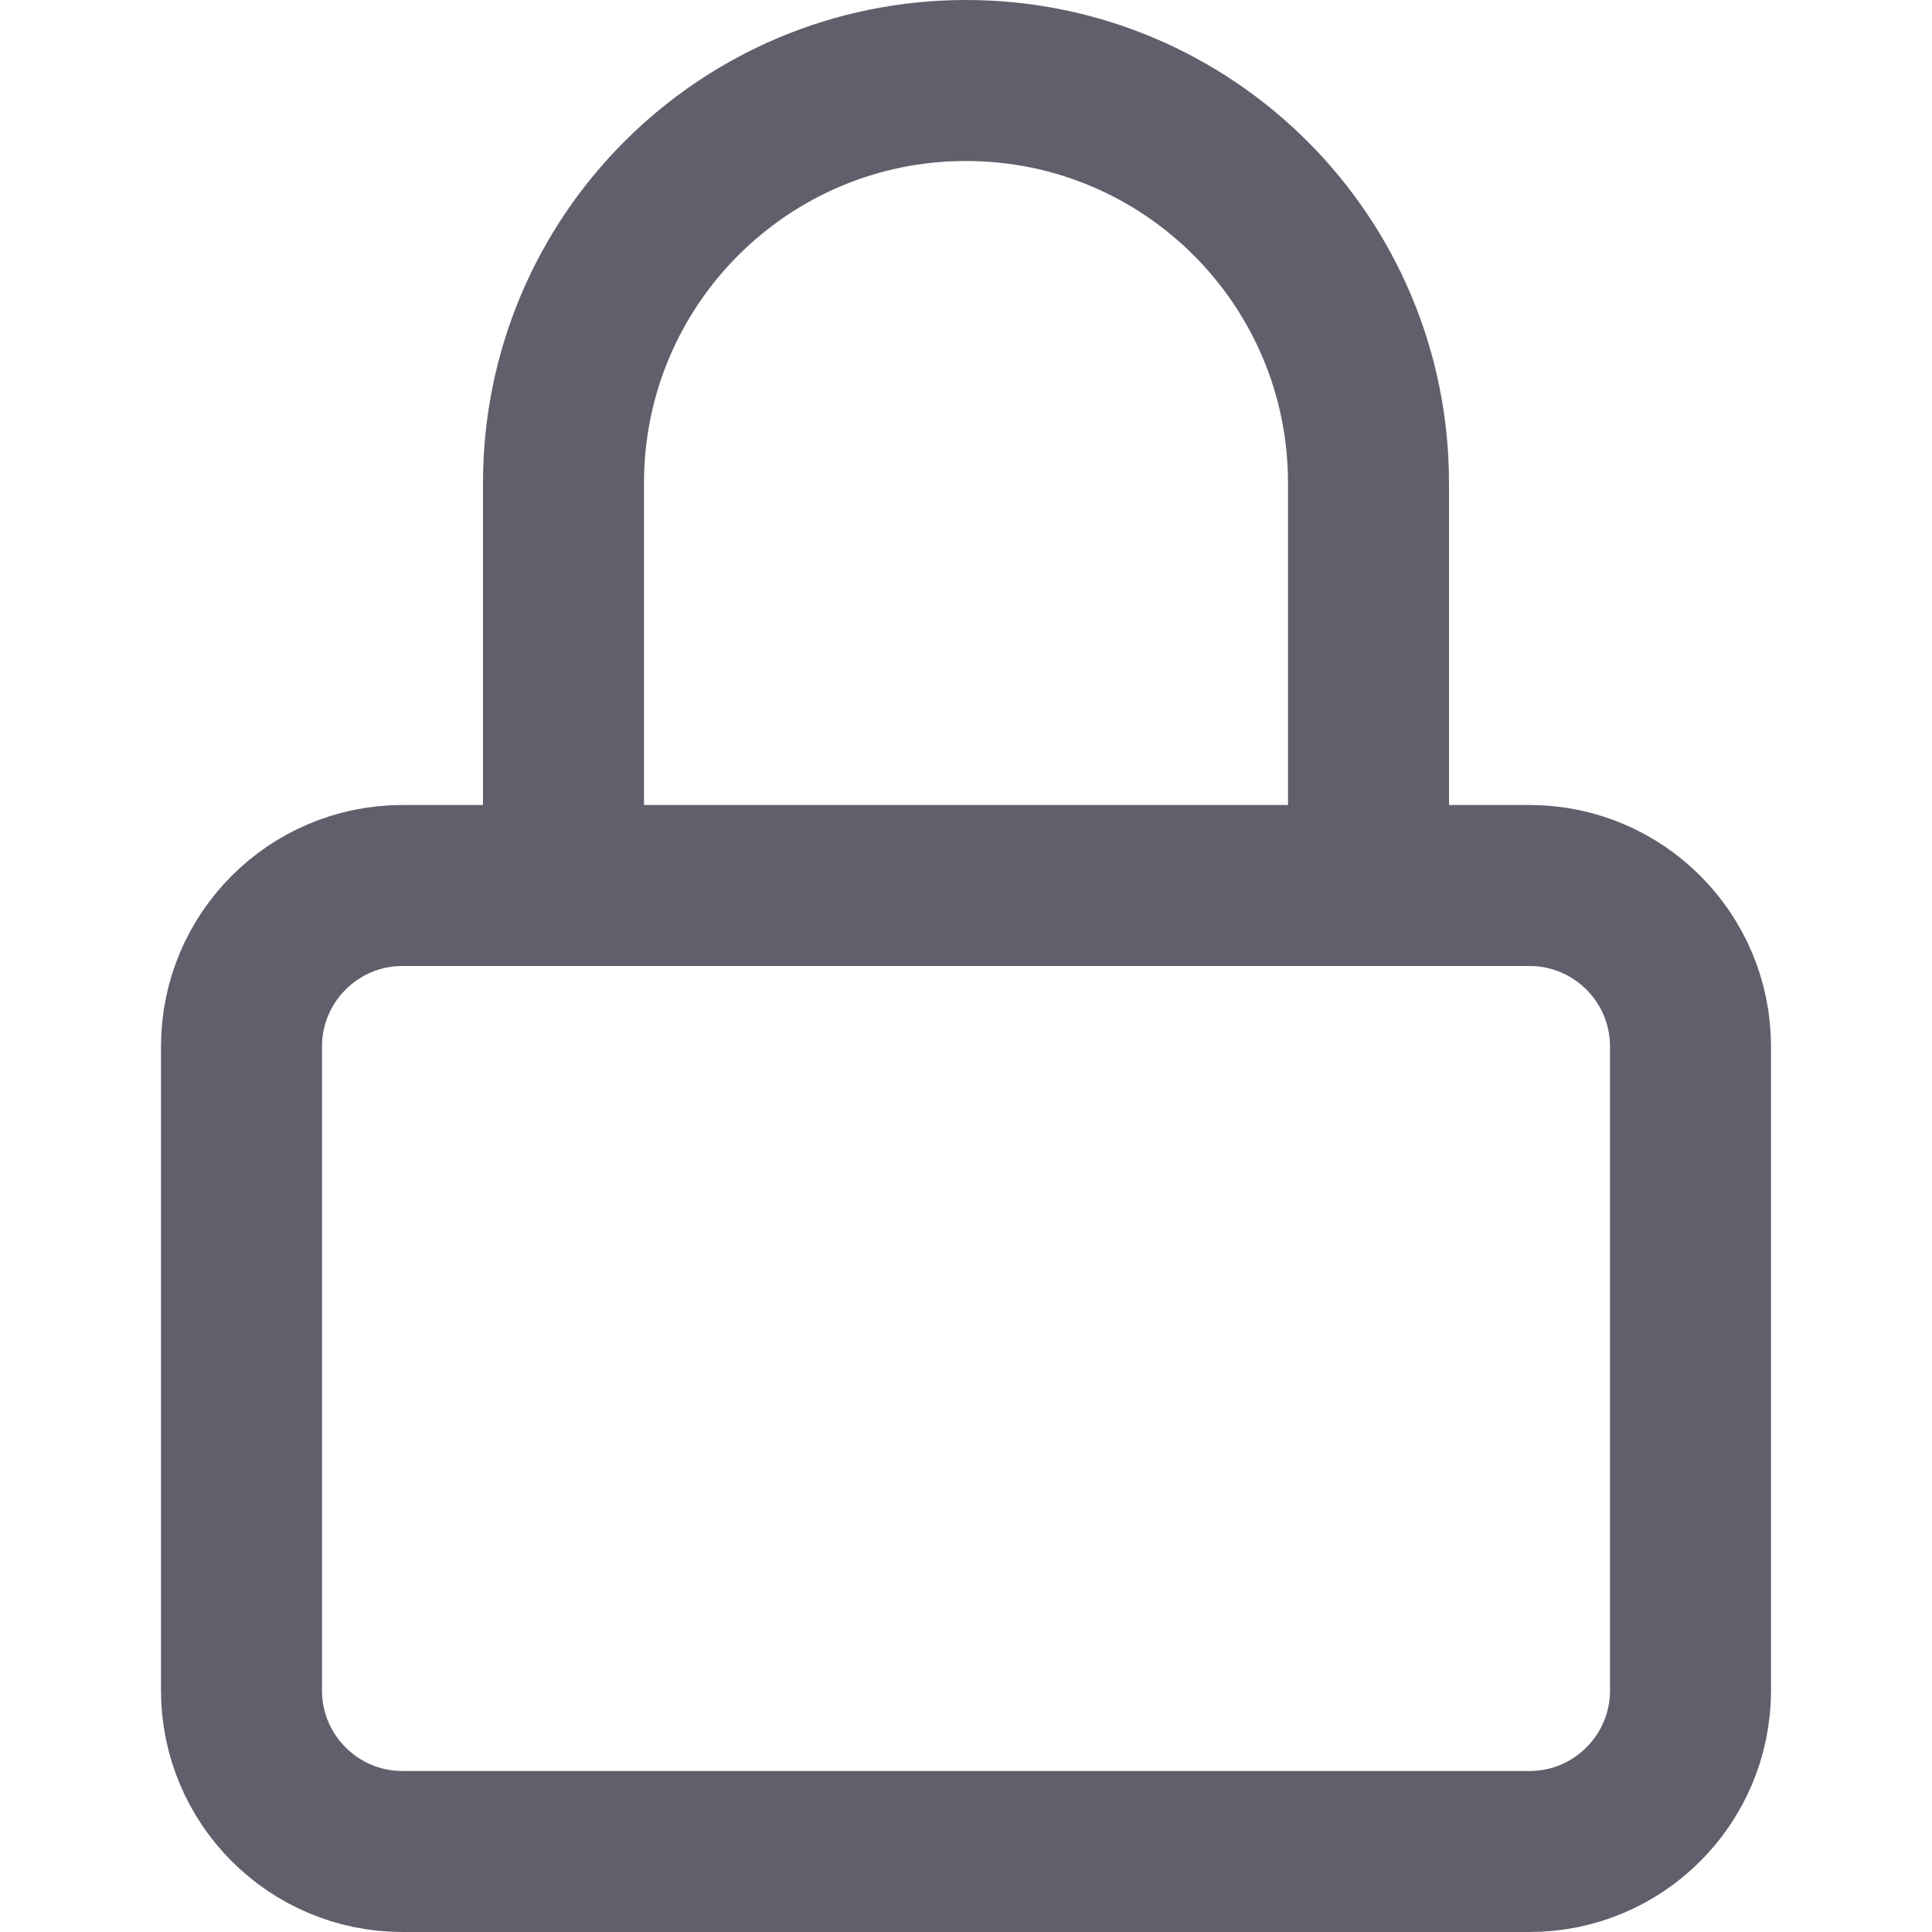
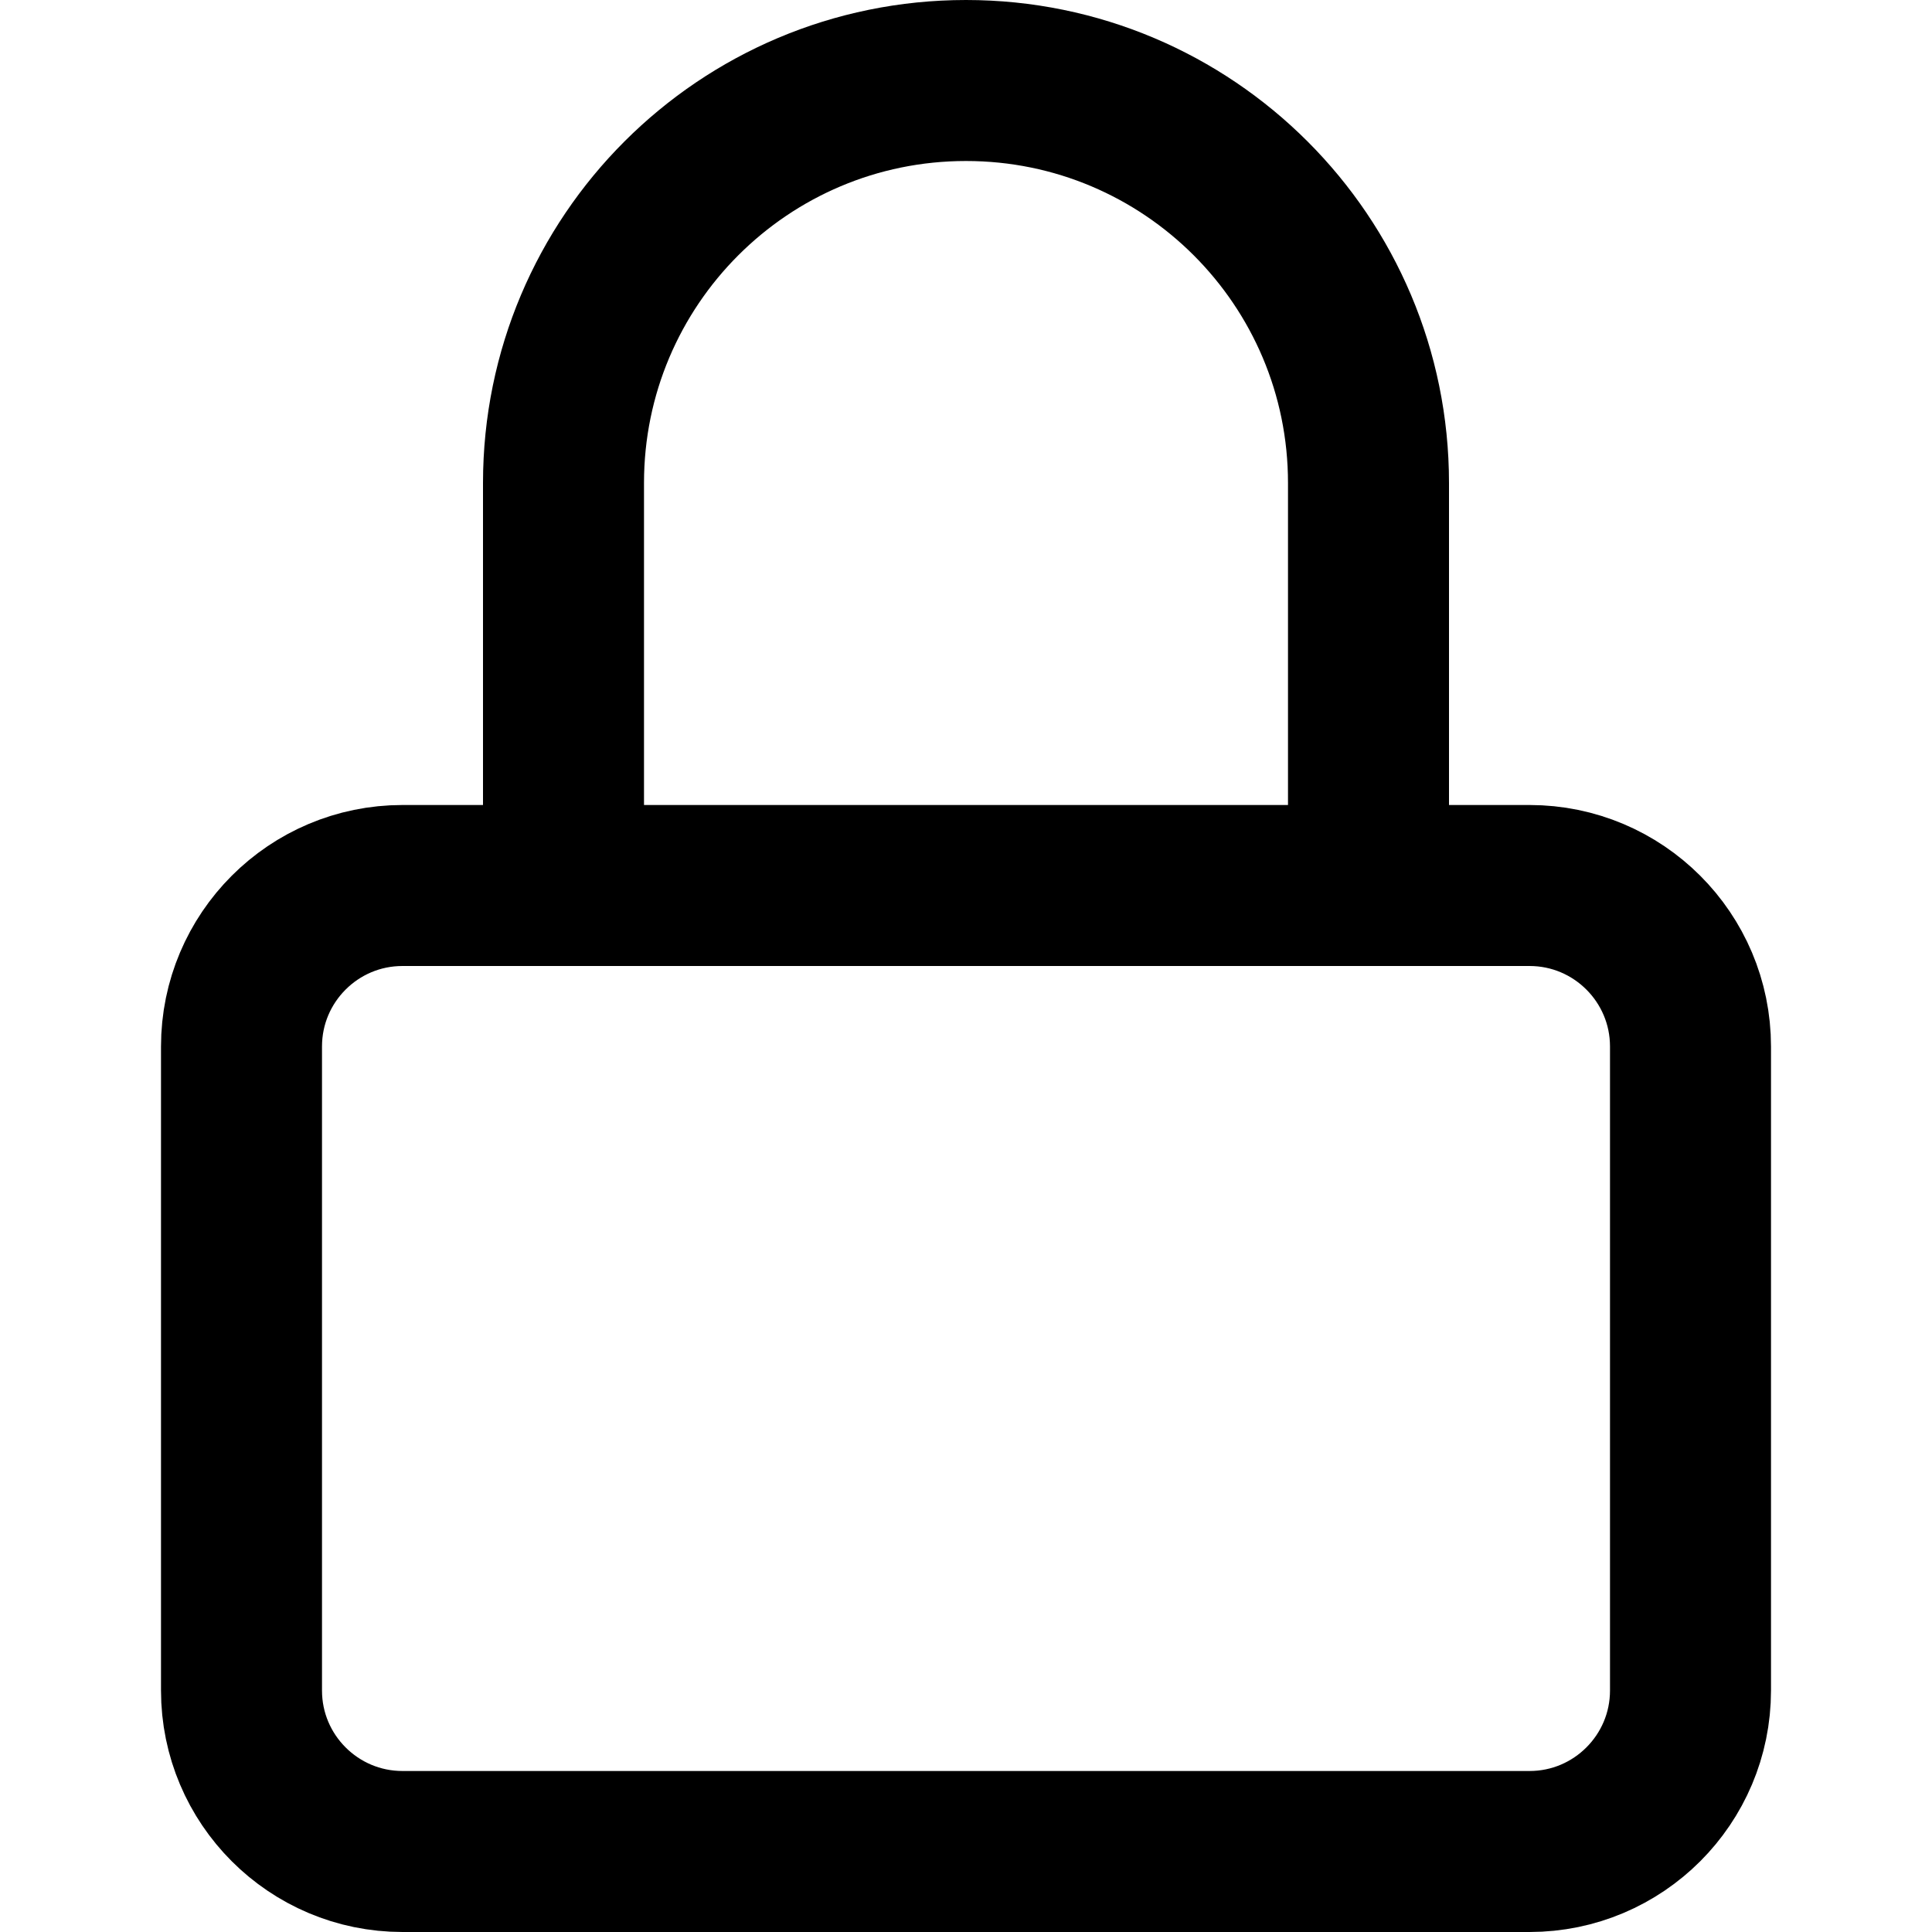
- <svg xmlns="http://www.w3.org/2000/svg" width="12" height="12" viewBox="0 0 12 12" fill="none">
-   <path d="M3.5 5.5V3C3.5 1.619 4.619 0.5 6 0.5C7.381 0.5 8.5 1.619 8.5 3V5.5" stroke="#60606C" stroke-linecap="round" stroke-linejoin="round" />
-   <path d="M9.5 5.5H2.5C1.948 5.5 1.5 5.948 1.5 6.5V10.5C1.5 11.052 1.948 11.5 2.5 11.5H9.5C10.052 11.5 10.5 11.052 10.5 10.5V6.5C10.5 5.948 10.052 5.5 9.5 5.5Z" stroke="#60606C" stroke-linecap="round" stroke-linejoin="round" />
+ <svg xmlns="http://www.w3.org/2000/svg" viewBox="0 0 12 12" fill="none">
+   <path d="M3.5 5.5V3C3.5 1.619 4.619 0.5 6 0.5C7.381 0.5 8.5 1.619 8.5 3V5.5" stroke="currentColor" stroke-linecap="round" stroke-linejoin="round" />
+   <path d="M9.5 5.5H2.5C1.948 5.5 1.5 5.948 1.5 6.5V10.5C1.5 11.052 1.948 11.5 2.5 11.5H9.5C10.052 11.5 10.5 11.052 10.5 10.5V6.5C10.5 5.948 10.052 5.5 9.5 5.5Z" stroke="currentColor" stroke-linecap="round" stroke-linejoin="round" />
</svg>
